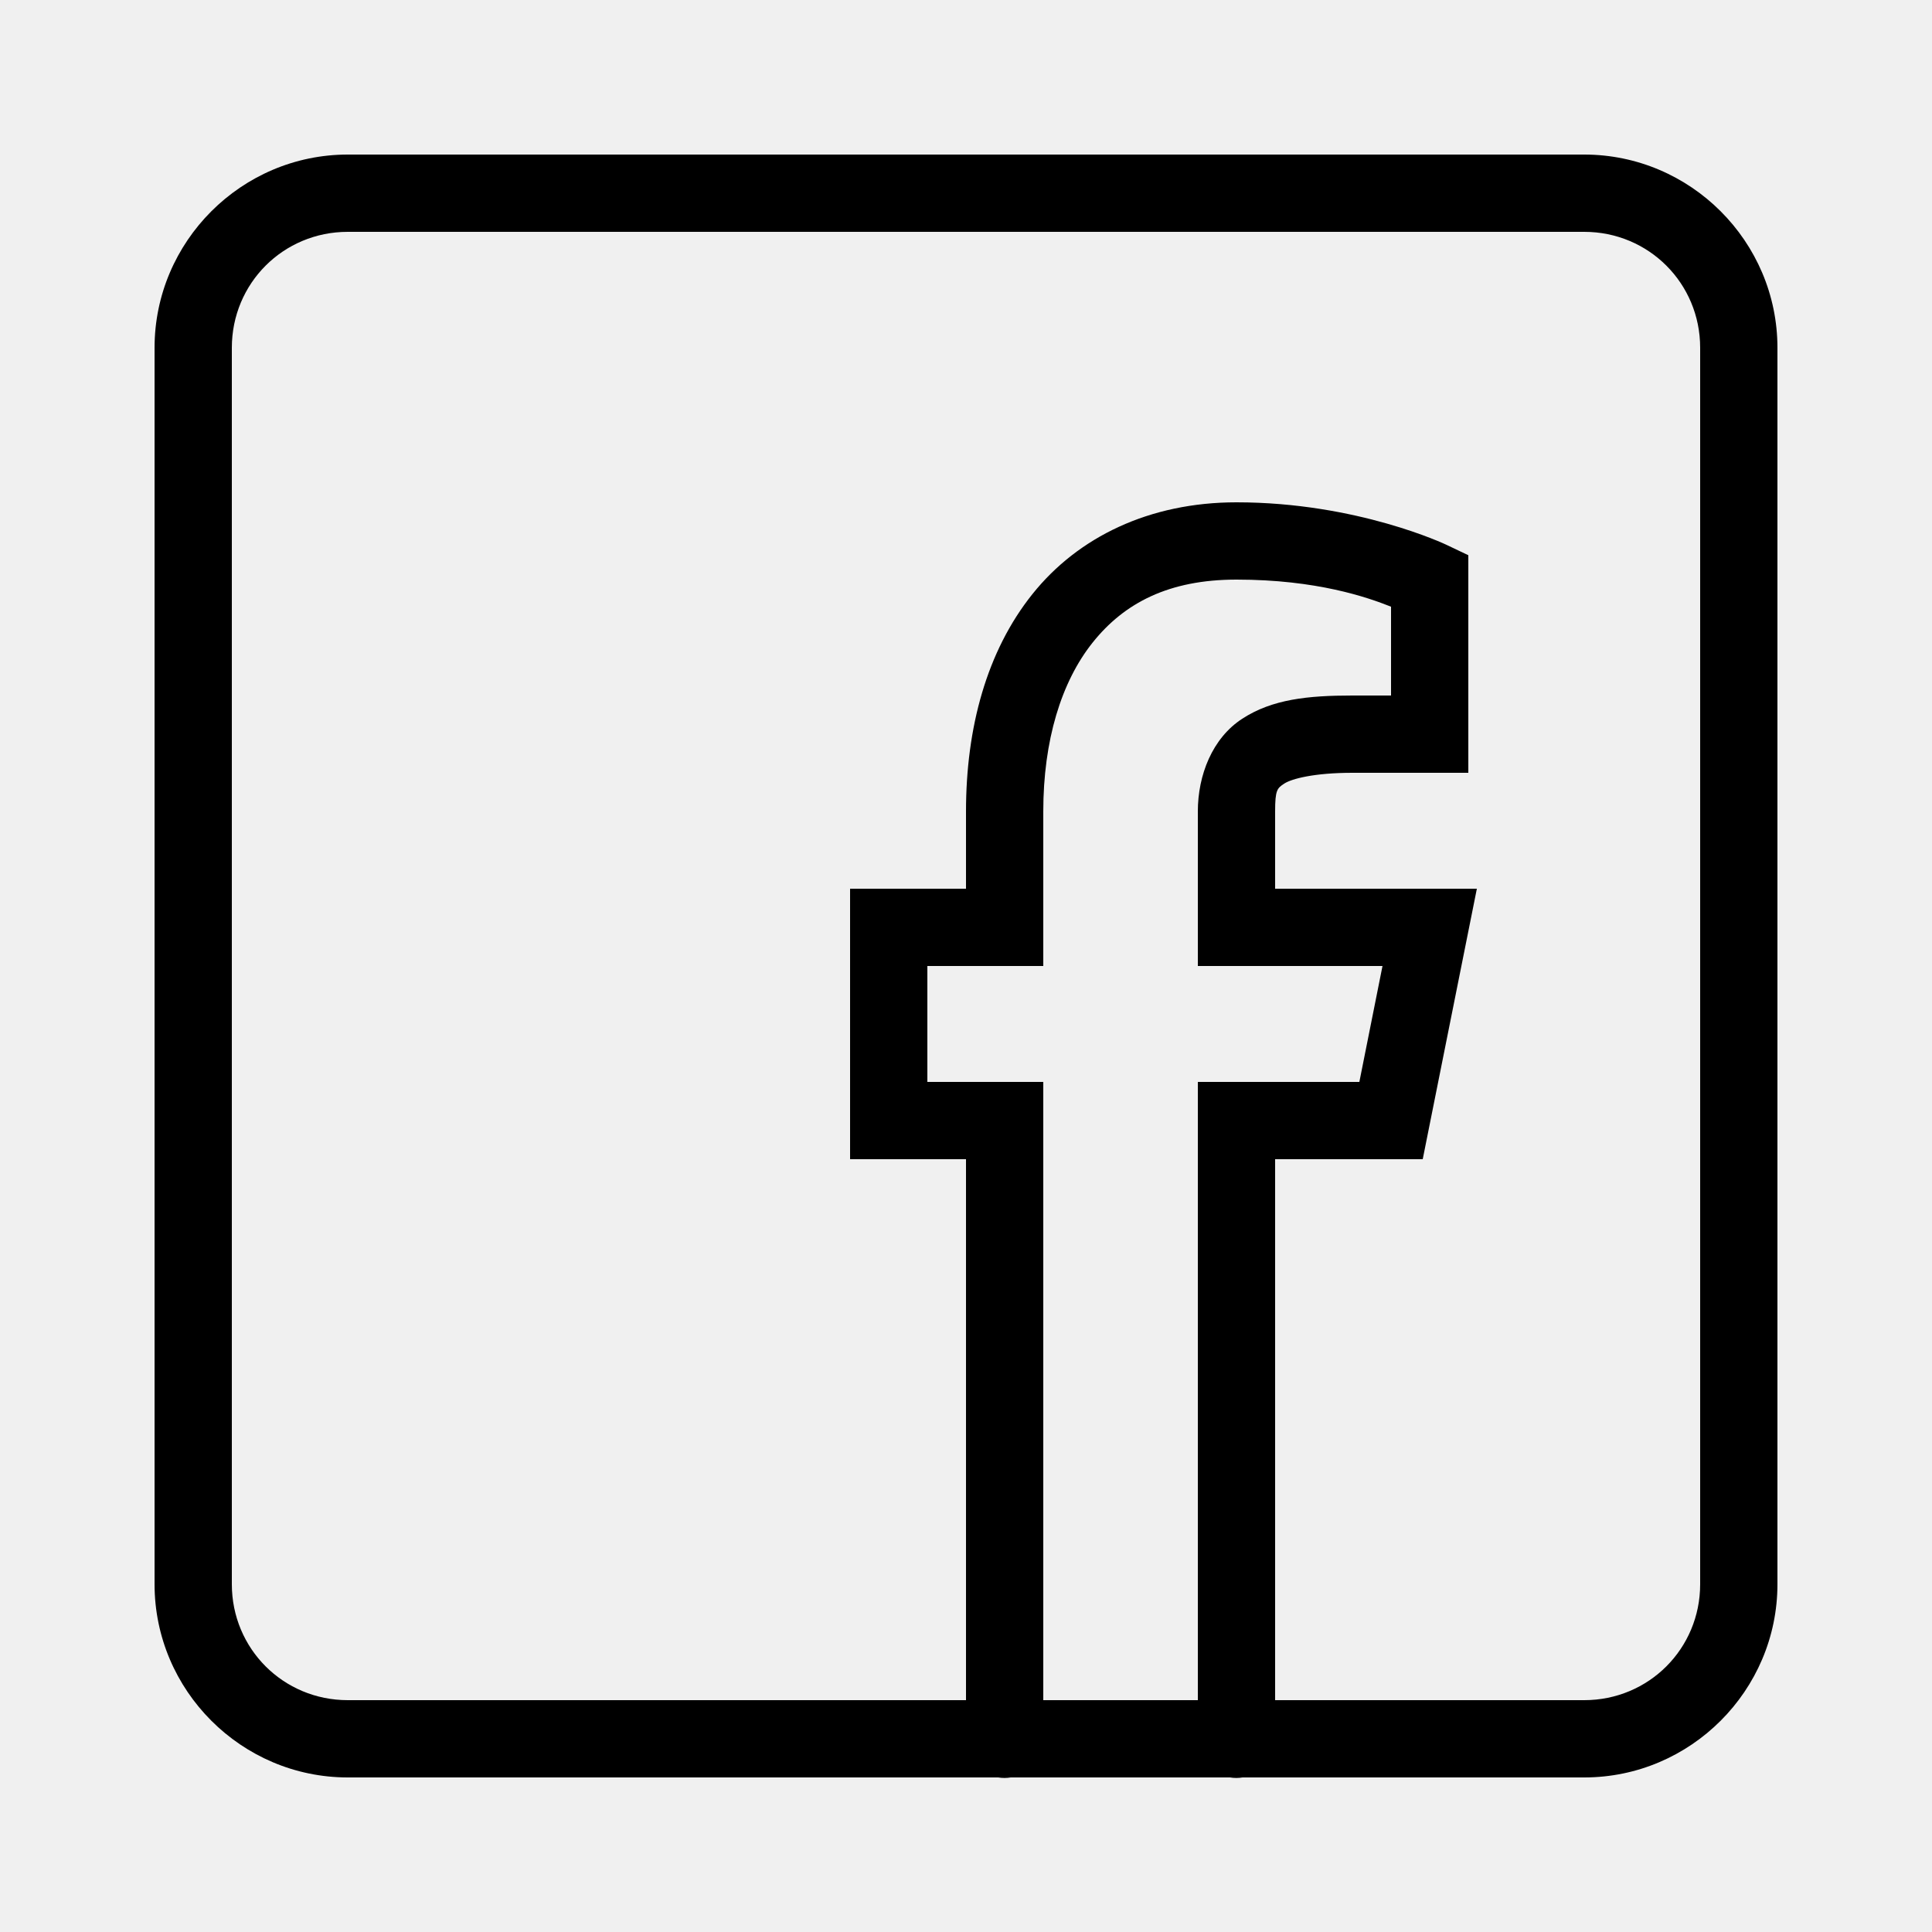
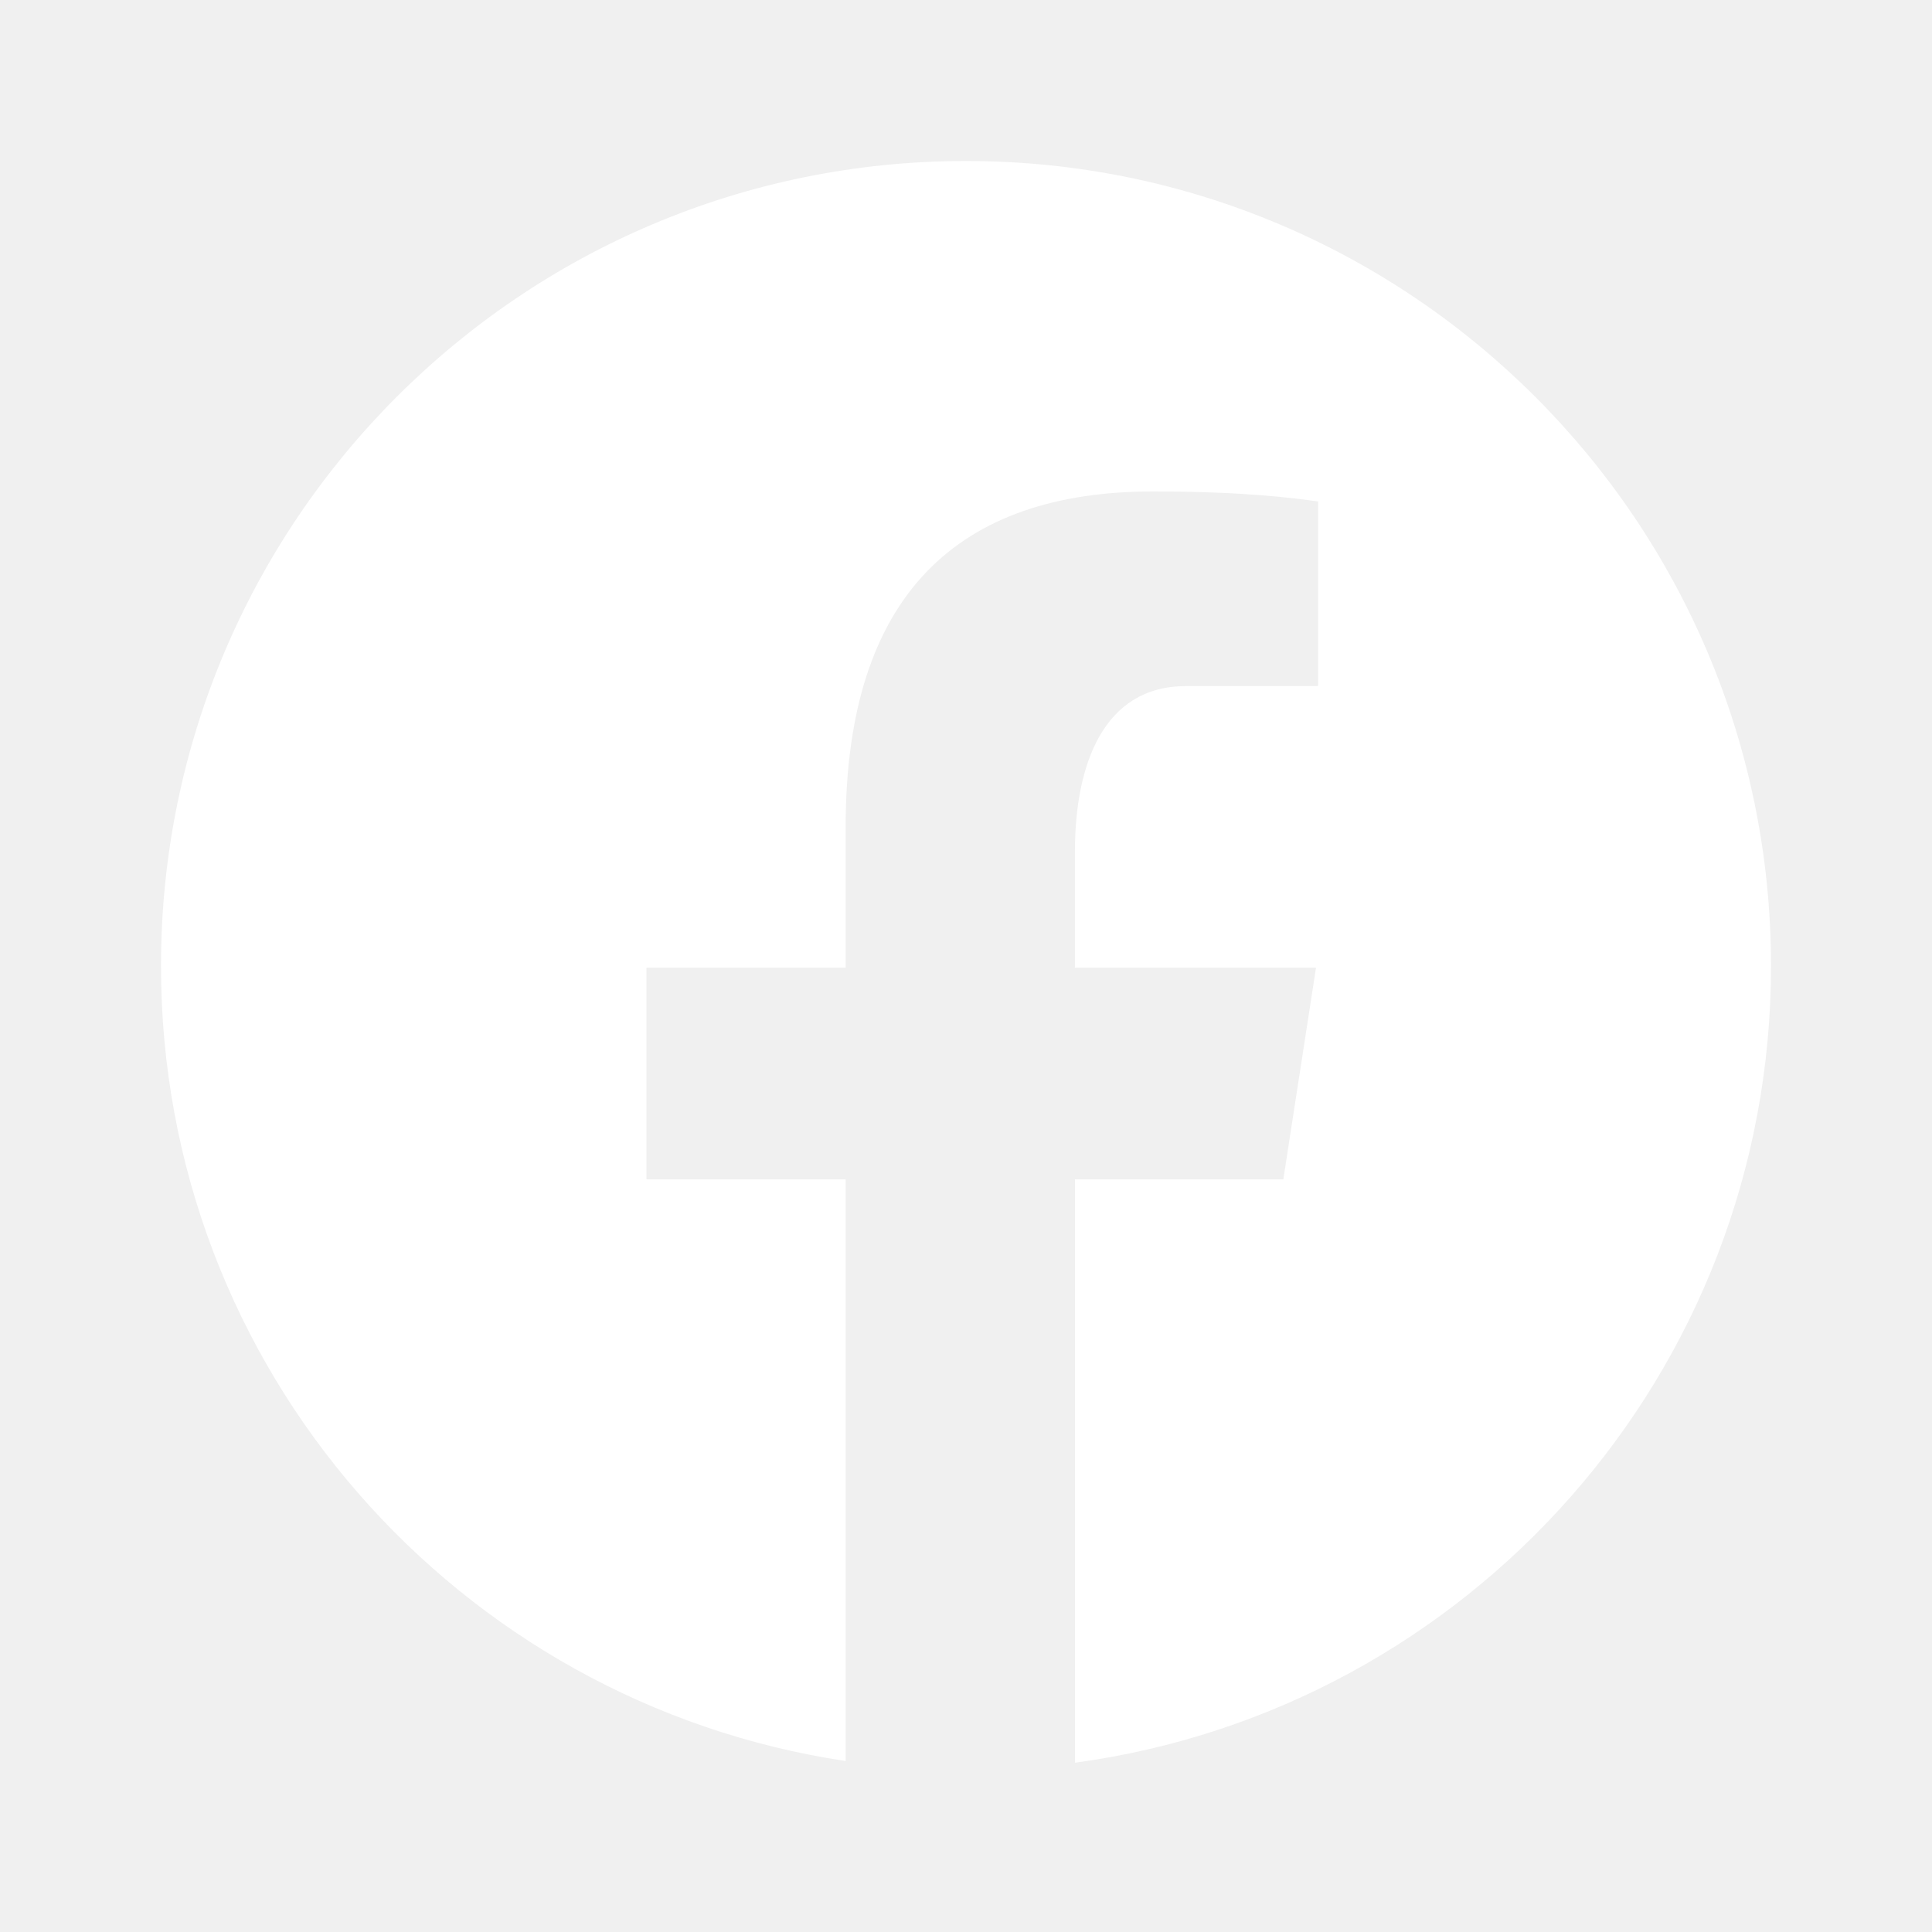
- <svg xmlns="http://www.w3.org/2000/svg" viewBox="0 0 50 50" width="50px" height="50px">
-   <path d="M 9 4 C 6.25 4 4 6.25 4 9 L 4 41 C 4 43.75 6.25 46 9 46 L 25.832 46 A 1 1 0 0 0 26.158 46 L 31.832 46 A 1 1 0 0 0 32.158 46 L 41 46 C 43.75 46 46 43.75 46 41 L 46 9 C 46 6.25 43.75 4 41 4 L 9 4 z M 9 6 L 41 6 C 42.668 6 44 7.332 44 9 L 44 41 C 44 42.668 42.668 44 41 44 L 33 44 L 33 30 L 36.82 30 L 38.221 23 L 33 23 L 33 21 C 33 20.443 33.053 20.399 33.24 20.277 C 33.427 20.156 34.006 20 35 20 L 38 20 L 38 14.369 L 37.43 14.098 C 37.43 14.098 35.133 13 32 13 C 29.75 13 27.902 13.896 26.719 15.375 C 25.536 16.854 25 18.833 25 21 L 25 23 L 22 23 L 22 30 L 25 30 L 25 44 L 9 44 C 7.332 44 6 42.668 6 41 L 6 9 C 6 7.332 7.332 6 9 6 z M 32 15 C 34.079 15 35.387 15.458 36 15.701 L 36 18 L 35 18 C 33.849 18 32.927 18.095 32.15 18.6 C 31.374 19.104 31 20.061 31 21 L 31 25 L 35.779 25 L 35.18 28 L 31 28 L 31 44 L 27 44 L 27 28 L 24 28 L 24 25 L 27 25 L 27 21 C 27 19.167 27.464 17.646 28.281 16.625 C 29.098 15.604 30.25 15 32 15 z" />
+ <svg xmlns="http://www.w3.org/2000/svg" fill="#FFFFFF" viewBox="0 0 24 24" width="24px" height="24px">
+   <path d="M12,2C6.477,2,2,6.477,2,12c0,5.013,3.693,9.153,8.505,9.876V14.65H8.031v-2.629h2.474v-1.749 c0-2.896,1.411-4.167,3.818-4.167c1.153,0,1.762,0.085,2.051,0.124v2.294h-1.642c-1.022,0-1.379,0.969-1.379,2.061v1.437h2.995 l-0.406,2.629h-2.588v7.247C18.235,21.236,22,17.062,22,12C22,6.477,17.523,2,12,2z" />
</svg>
